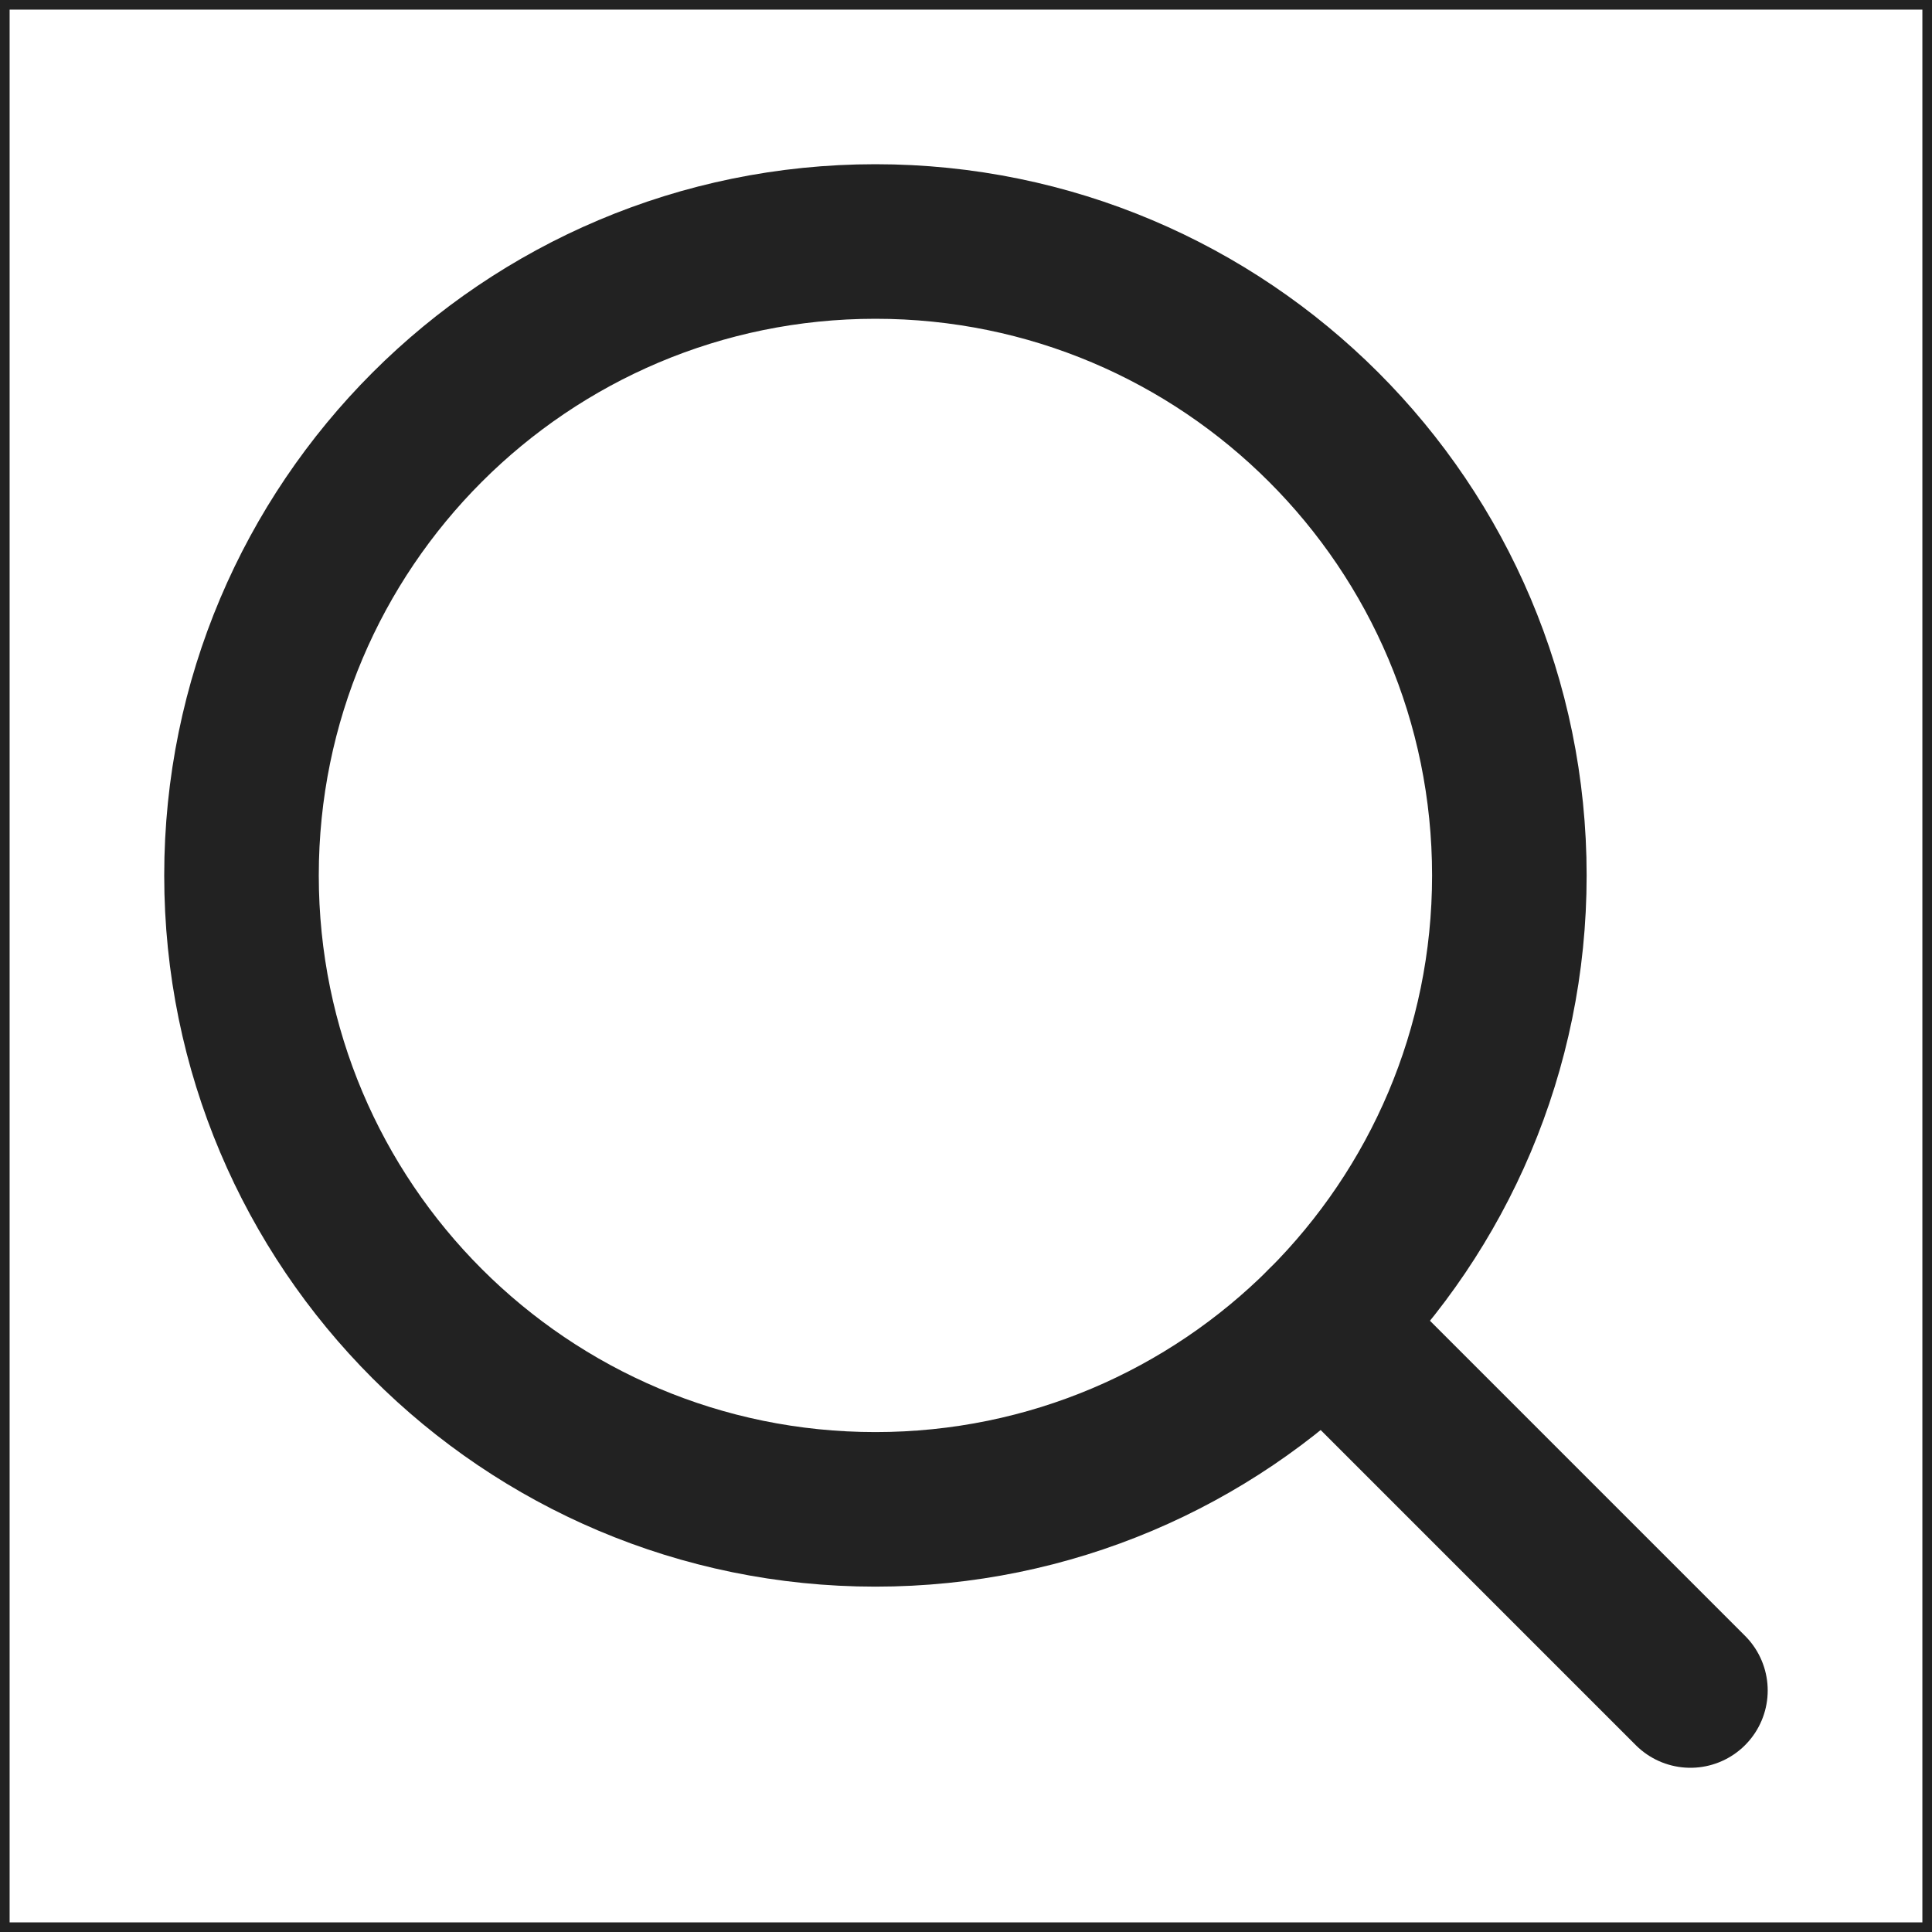
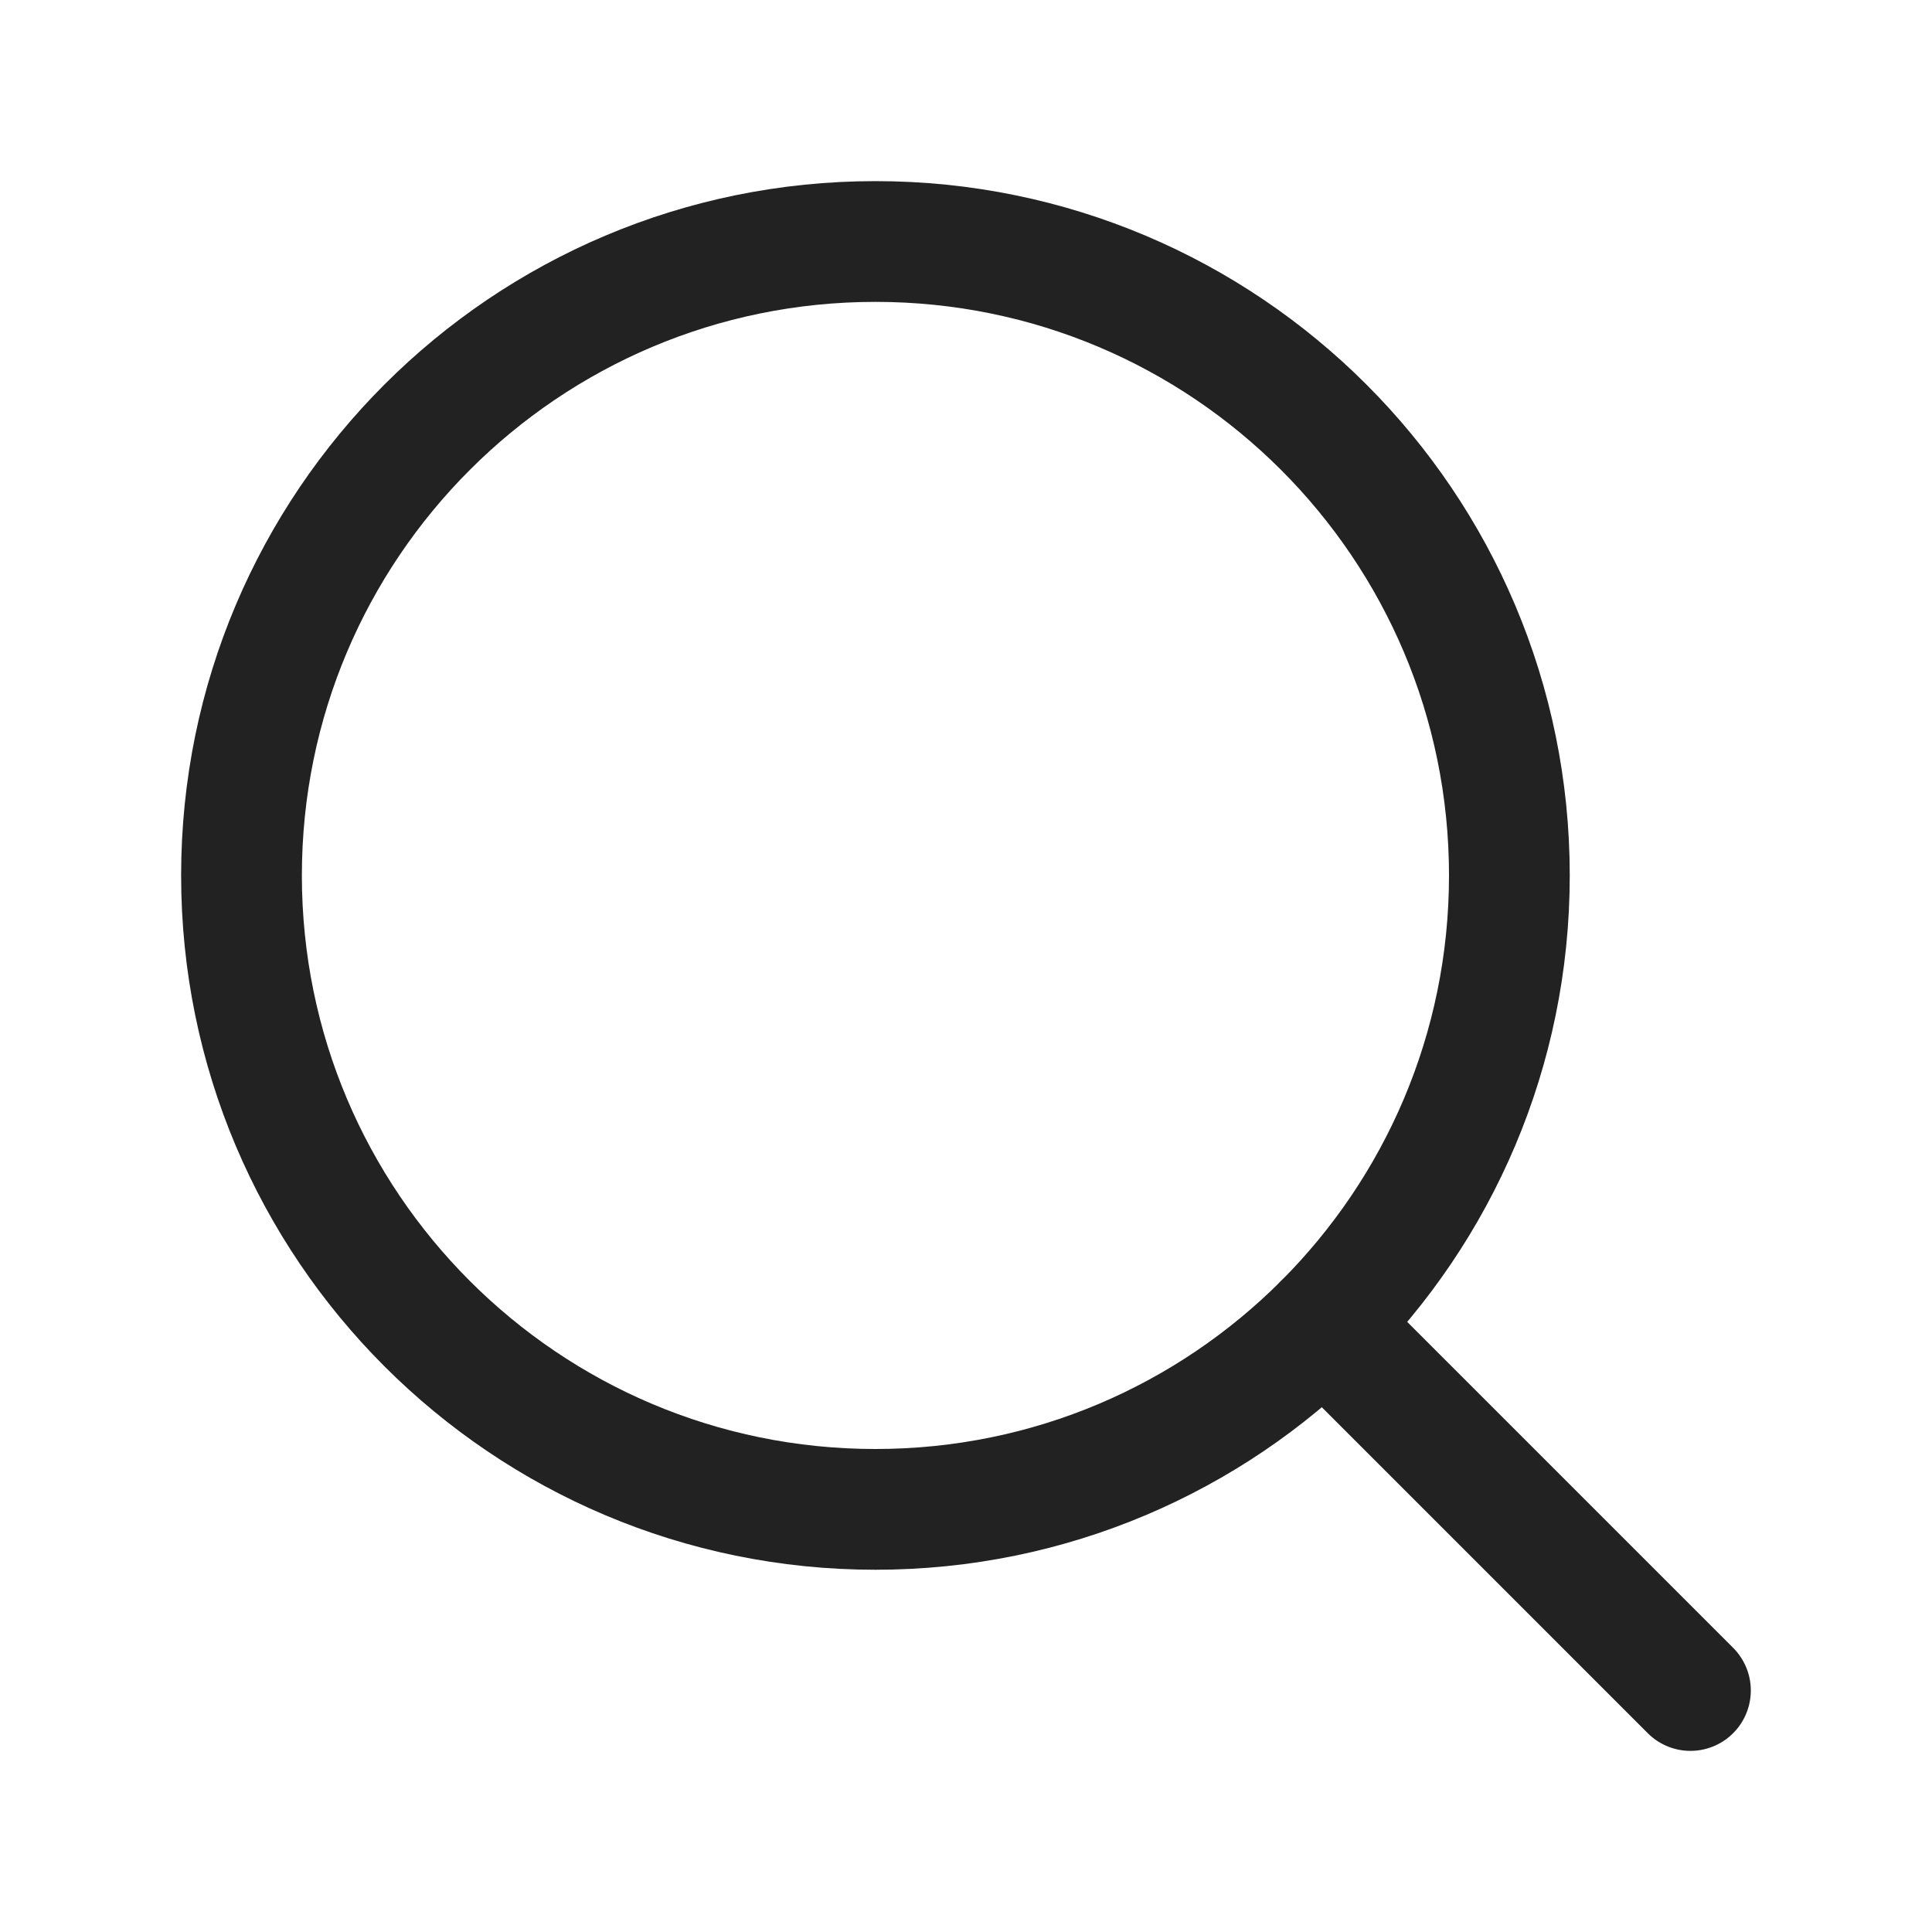
- <svg xmlns="http://www.w3.org/2000/svg" width="25" height="25" viewBox="0 0 25 25" fill="none">
-   <path d="M0.062 24.938V0.062H24.938V24.938H0.062Z" stroke="#222222" stroke-width="0.125" />
-   <path d="M11.328 19.531C15.859 19.531 19.531 15.859 19.531 11.328C19.531 6.798 15.859 3.125 11.328 3.125C6.798 3.125 3.125 6.798 3.125 11.328C3.125 15.859 6.798 19.531 11.328 19.531Z" stroke="#222222" stroke-width="2" stroke-linecap="round" stroke-linejoin="round" />
-   <path d="M17.128 17.129L21.874 21.875" stroke="#222222" stroke-width="2" stroke-linecap="round" stroke-linejoin="round" />
+ <svg xmlns="http://www.w3.org/2000/svg" width="32" height="32" viewBox="0 0 32 32" fill="none">
+   <path d="M14.5 25C20.299 25 25 20.299 25 14.5C25 8.701 20.299 4 14.5 4C8.701 4 4 8.701 4 14.5C4 20.299 8.701 25 14.5 25Z" stroke="#222222" stroke-width="2" stroke-linecap="round" stroke-linejoin="round" />
+   <path d="M21.924 21.925L27.999 28" stroke="#222222" stroke-width="2" stroke-linecap="round" stroke-linejoin="round" />
</svg>
